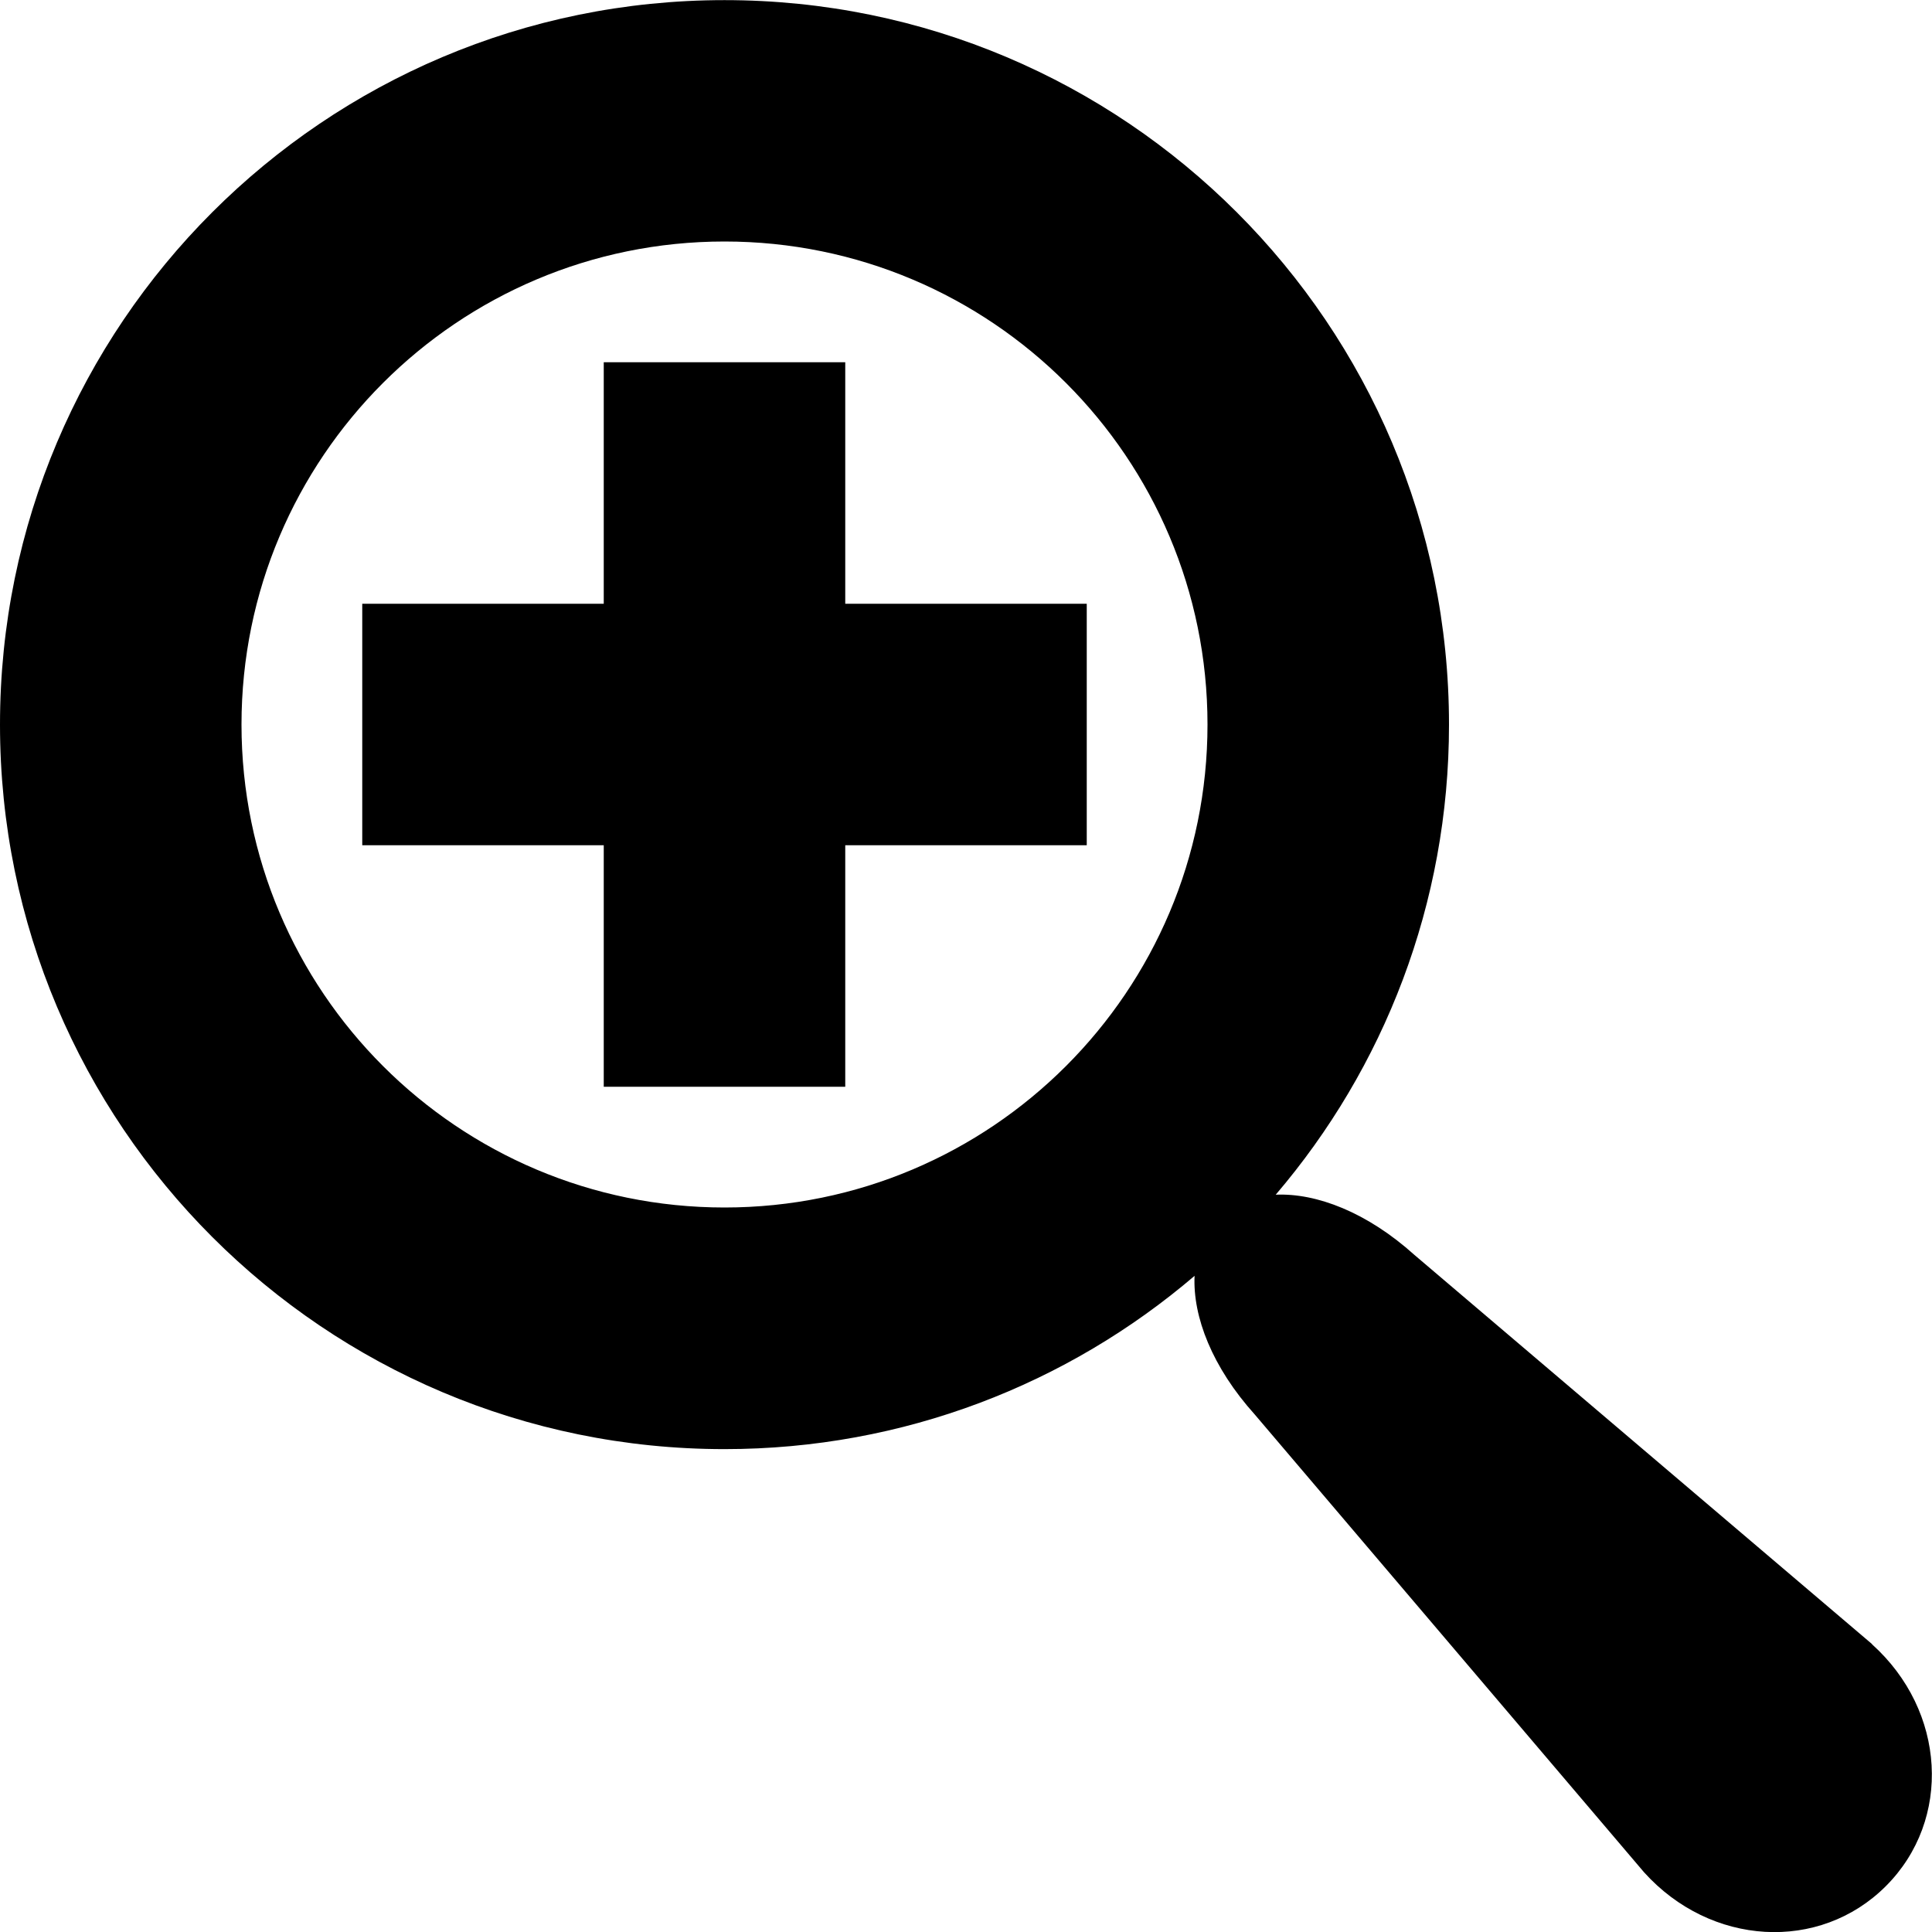
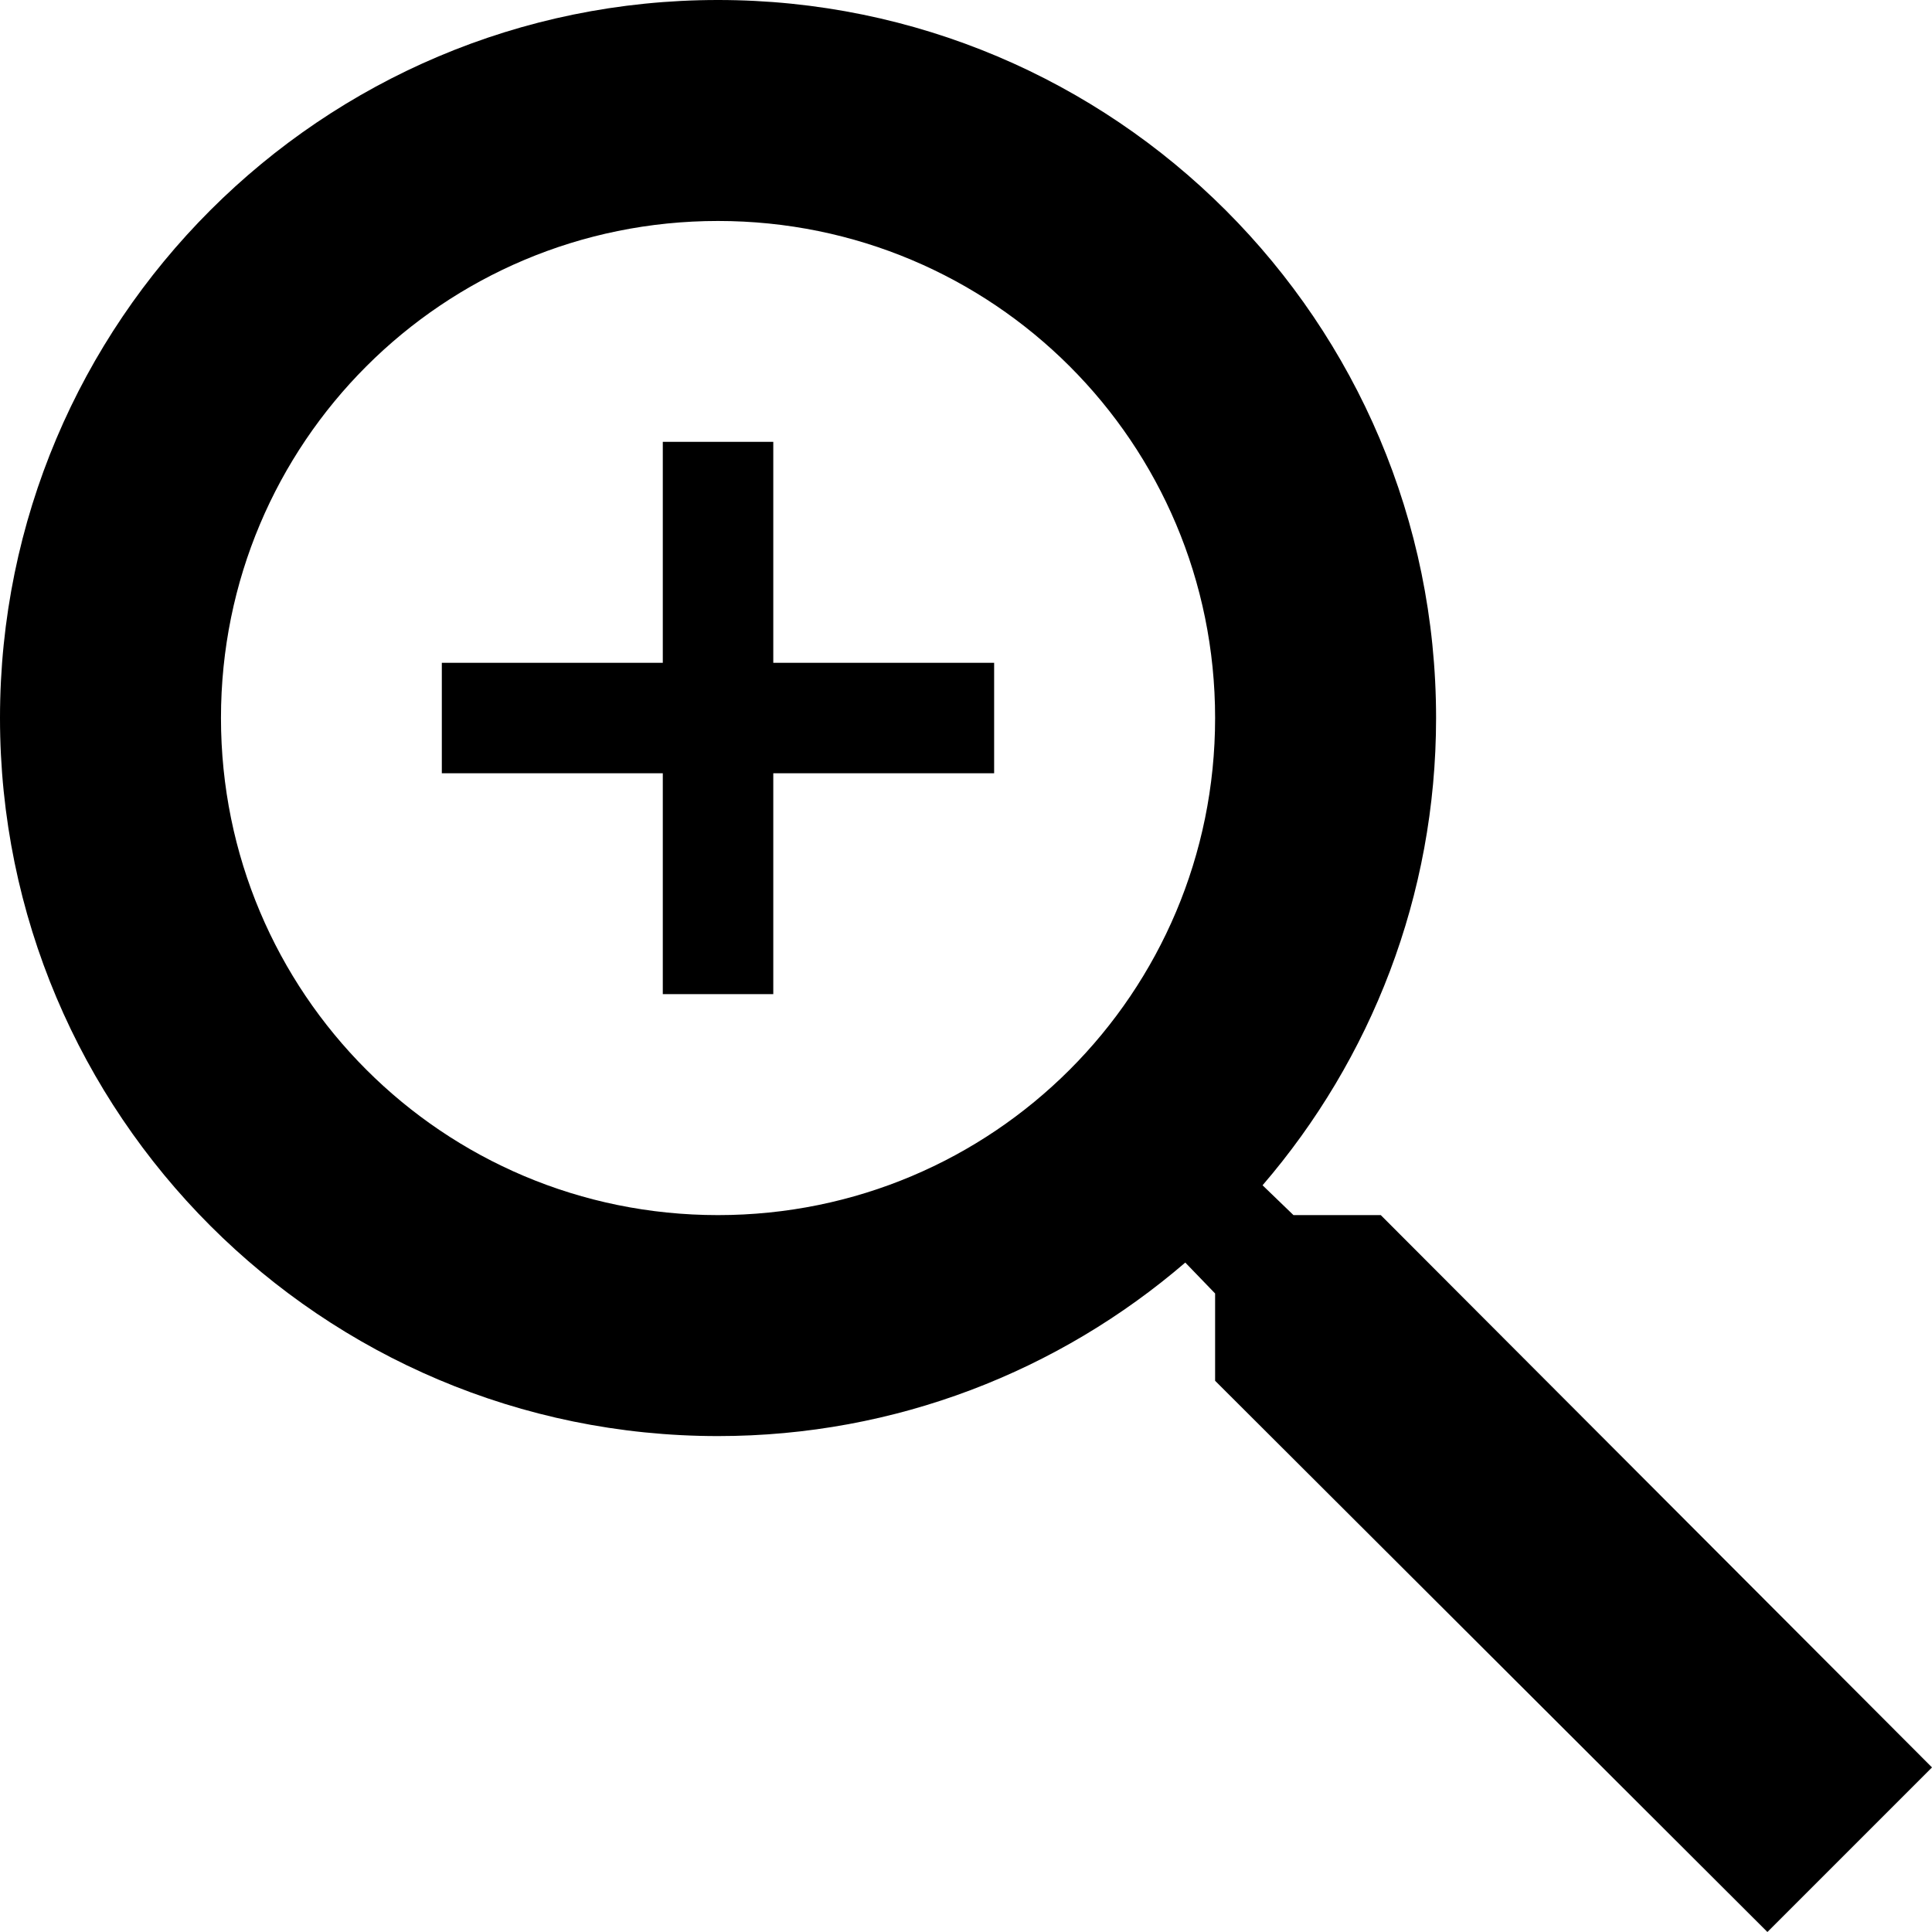
- <svg xmlns="http://www.w3.org/2000/svg" version="1.1" width="16" height="16" viewBox="0 0 16 16">
-   <path fill="#000000" d="M15.504 13.616l-3.79-3.223c-0.392-0.353-0.811-0.514-1.149-0.499 0.895-1.048 1.435-2.407 1.435-3.893 0-3.314-2.686-6-6-6s-6 2.686-6 6 2.686 6 6 6c1.486 0 2.845-0.54 3.893-1.435-0.016 0.338 0.146 0.757 0.499 1.149l3.223 3.79c0.552 0.613 1.453 0.665 2.003 0.115s0.498-1.452-0.115-2.003zM6 10c-2.209 0-4-1.791-4-4s1.791-4 4-4 4 1.791 4 4-1.791 4-4 4zM7 3h-2v2h-2v2h2v2h2v-2h2v-2h-2z" />
+ <svg xmlns="http://www.w3.org/2000/svg" style="isolation:isolate" viewBox="0 0 16 16" width="16" height="16">
+   <path d=" M 11.435 10.063 L 10.712 10.063 L 10.456 9.816 C 11.353 8.773 11.893 7.419 11.893 5.946 C 11.893 2.662 9.23 0 5.946 0 C 2.662 0 0 2.662 0 5.946 C 0 9.23 2.662 11.893 5.946 11.893 C 7.419 11.893 8.773 11.353 9.816 10.456 L 10.063 10.712 L 10.063 11.435 L 14.637 16 L 16 14.637 L 11.435 10.063 Z  M 5.946 10.063 C 3.668 10.063 1.83 8.224 1.83 5.946 C 1.83 3.668 3.668 1.83 5.946 1.83 C 8.224 1.83 10.063 3.668 10.063 5.946 C 10.063 8.224 8.224 10.063 5.946 10.063 Z  M 8.233 6.404 L 6.404 6.404 L 6.404 8.233 L 5.489 8.233 L 5.489 6.404 L 3.659 6.404 L 3.659 5.489 L 5.489 5.489 L 5.489 3.659 L 6.404 3.659 L 6.404 5.489 L 8.233 5.489 L 8.233 6.404 Z " fill-rule="evenodd" fill="rgb(0,0,0)" />
</svg>
